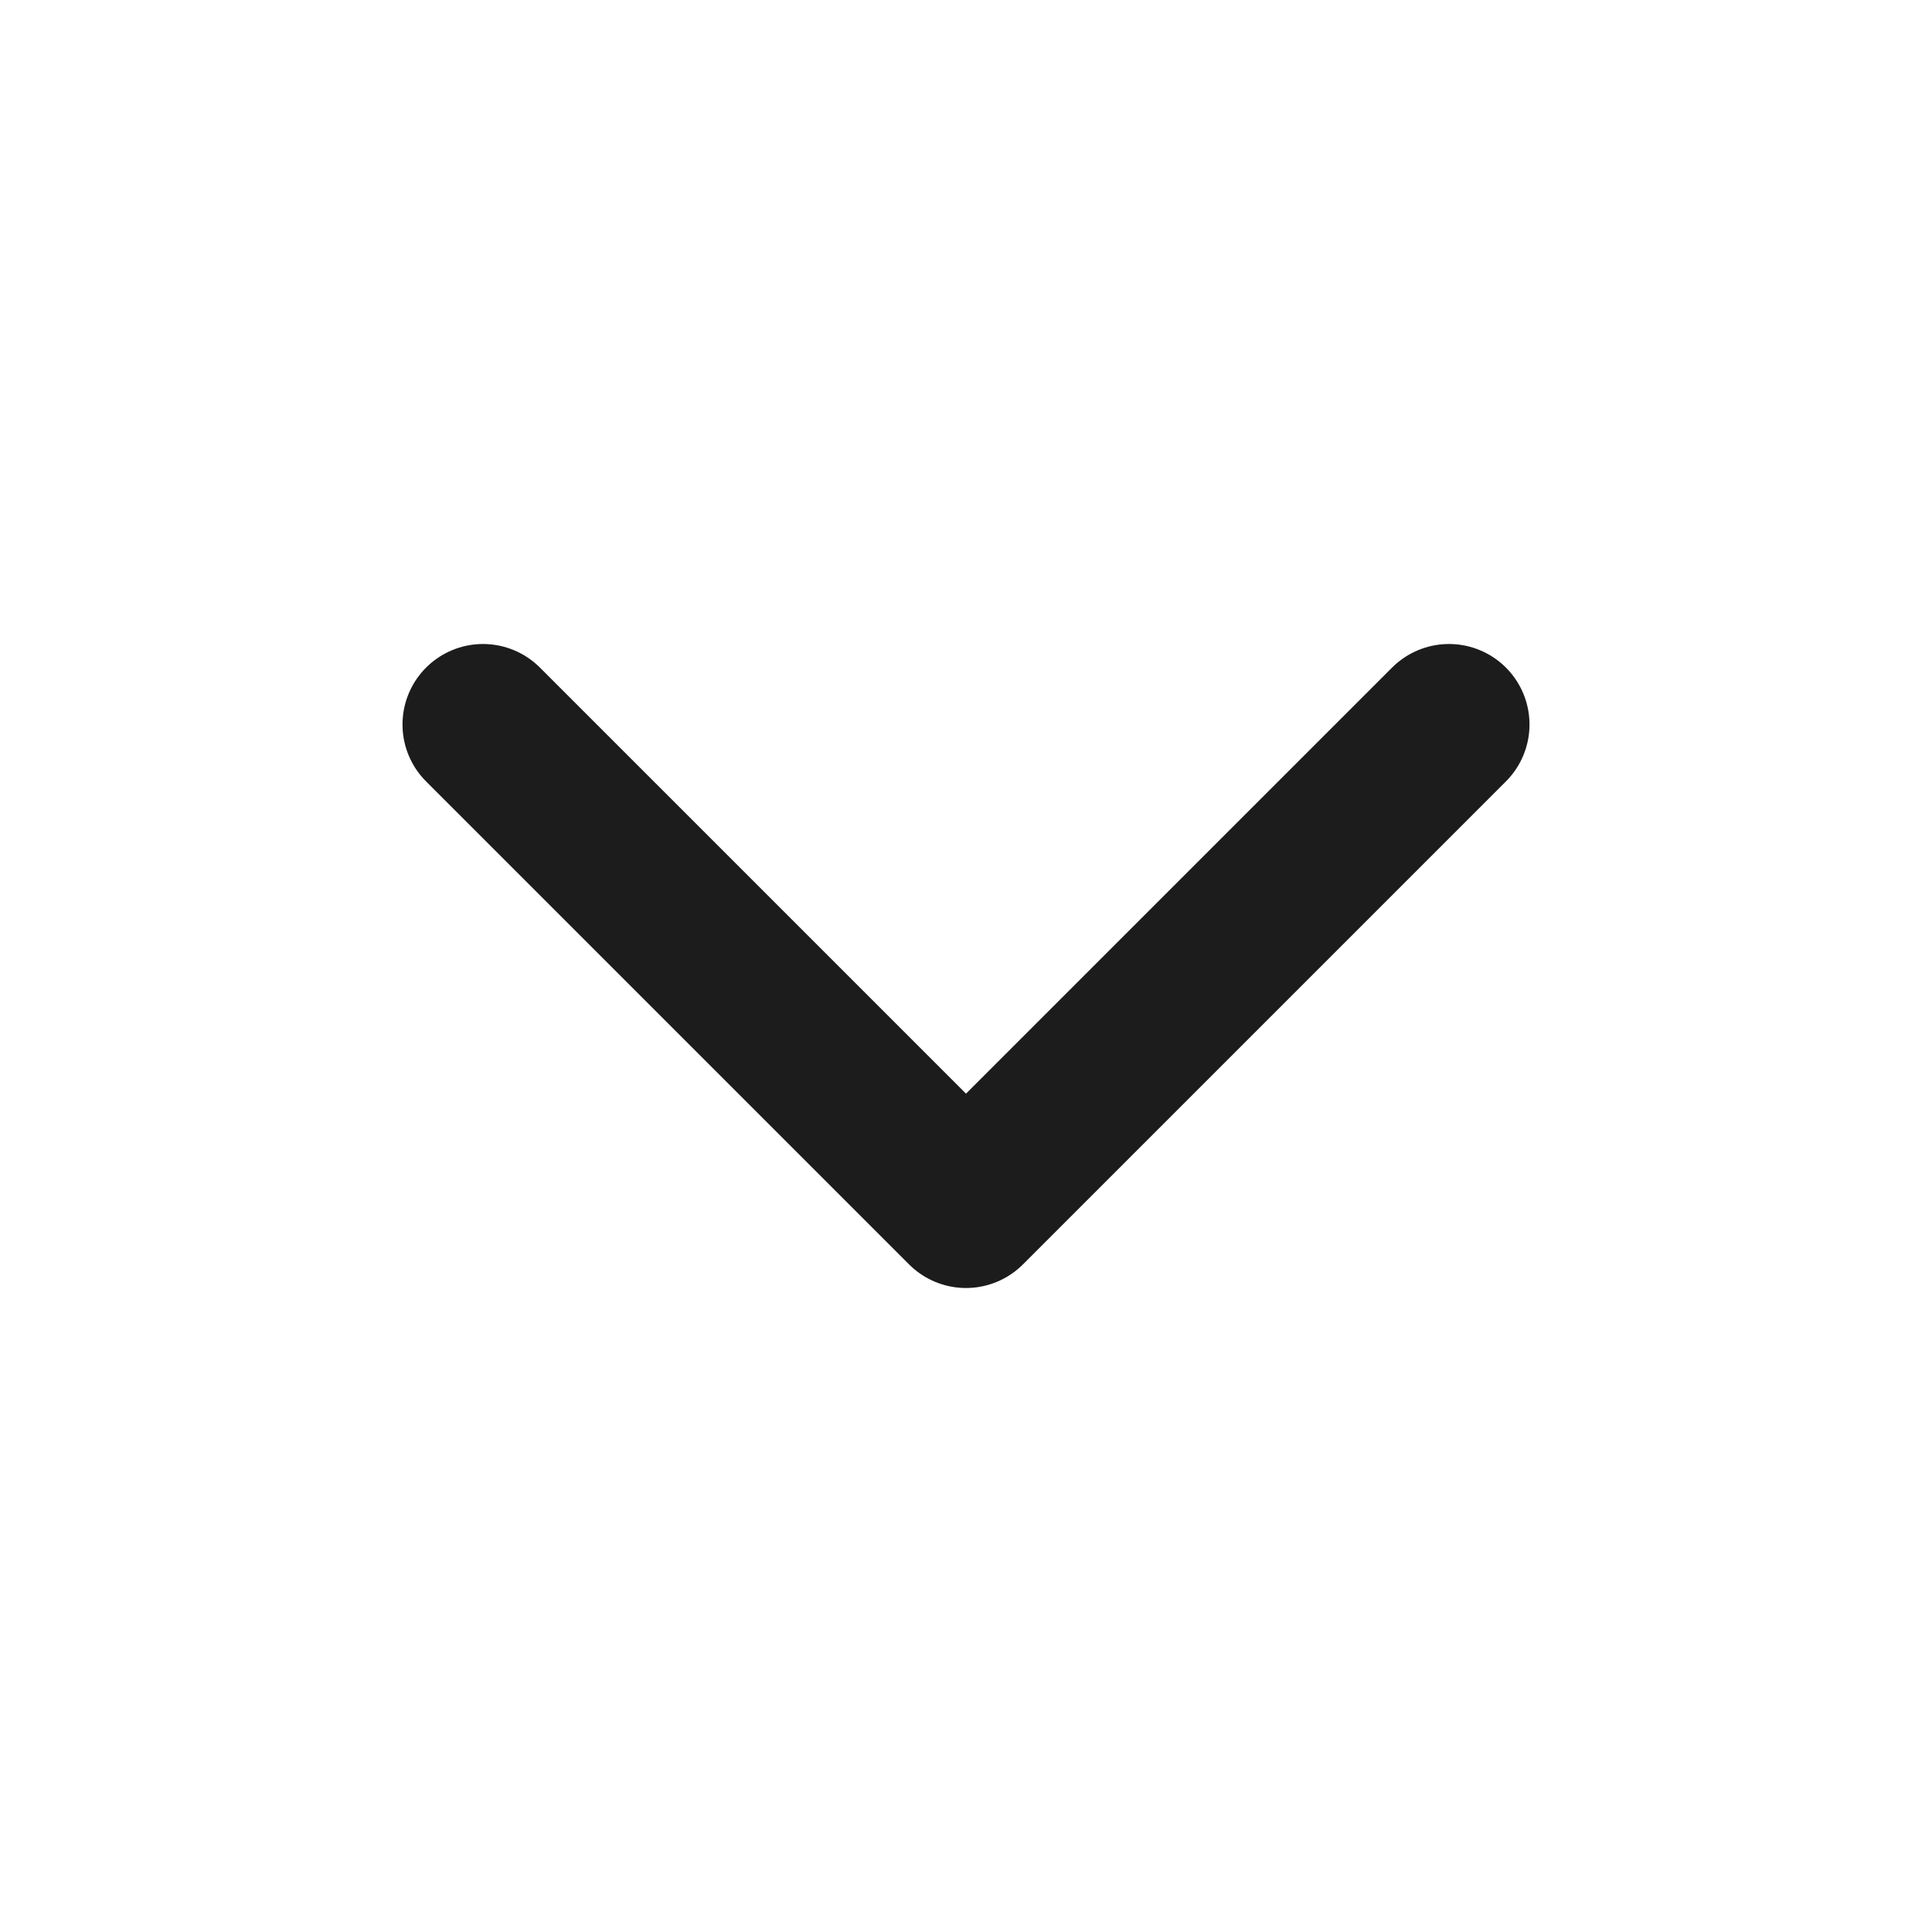
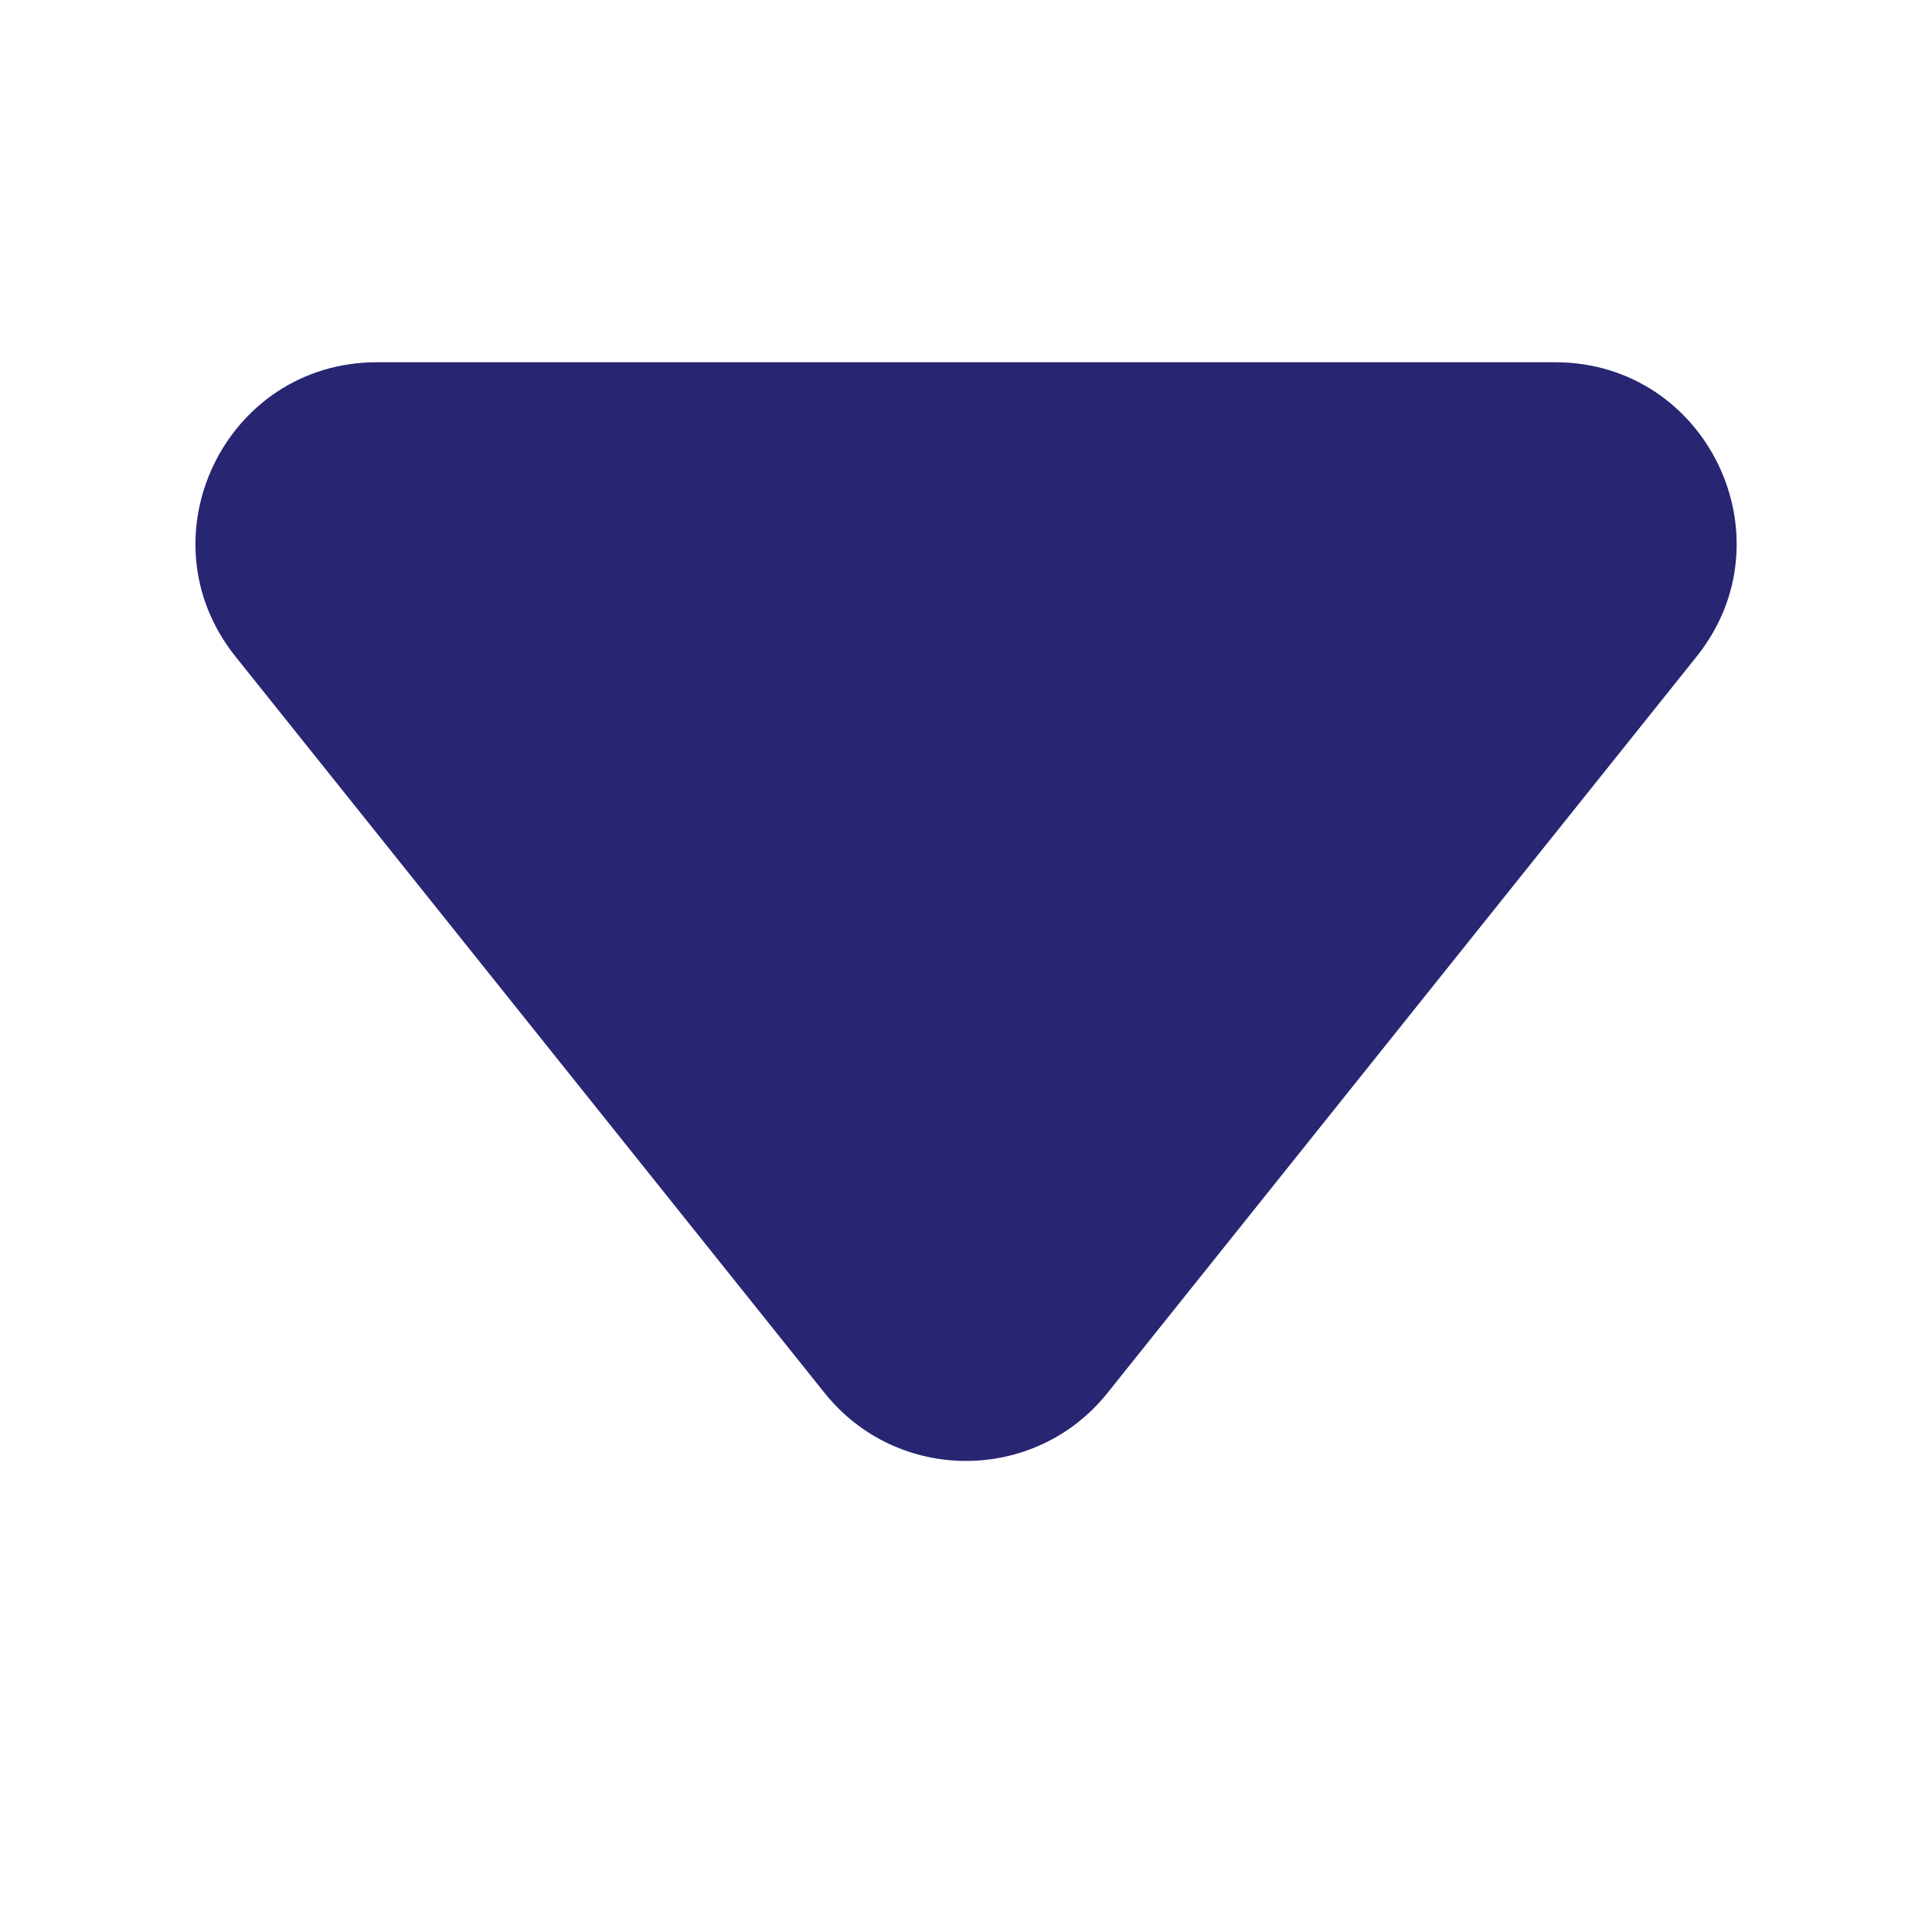
- <svg xmlns="http://www.w3.org/2000/svg" fill="none" height="24" viewBox="0 0 24 24" width="24">
-   <path d="m6 9 6 6 6-6" stroke="#1c1c1c" stroke-linecap="round" stroke-linejoin="round" stroke-width="2" />
+ <svg xmlns="http://www.w3.org/2000/svg" fill="none" height="32" viewBox="0 0 32 32" width="32">
+   <path d="m18.343 23.072c-1.201 1.501-3.484 1.501-4.685 0l-9.758-12.198c-1.571-1.964-.173-4.874 2.343-4.874h19.516c2.515 0 3.914 2.91 2.343 4.874z" fill="#282573" />
</svg>
